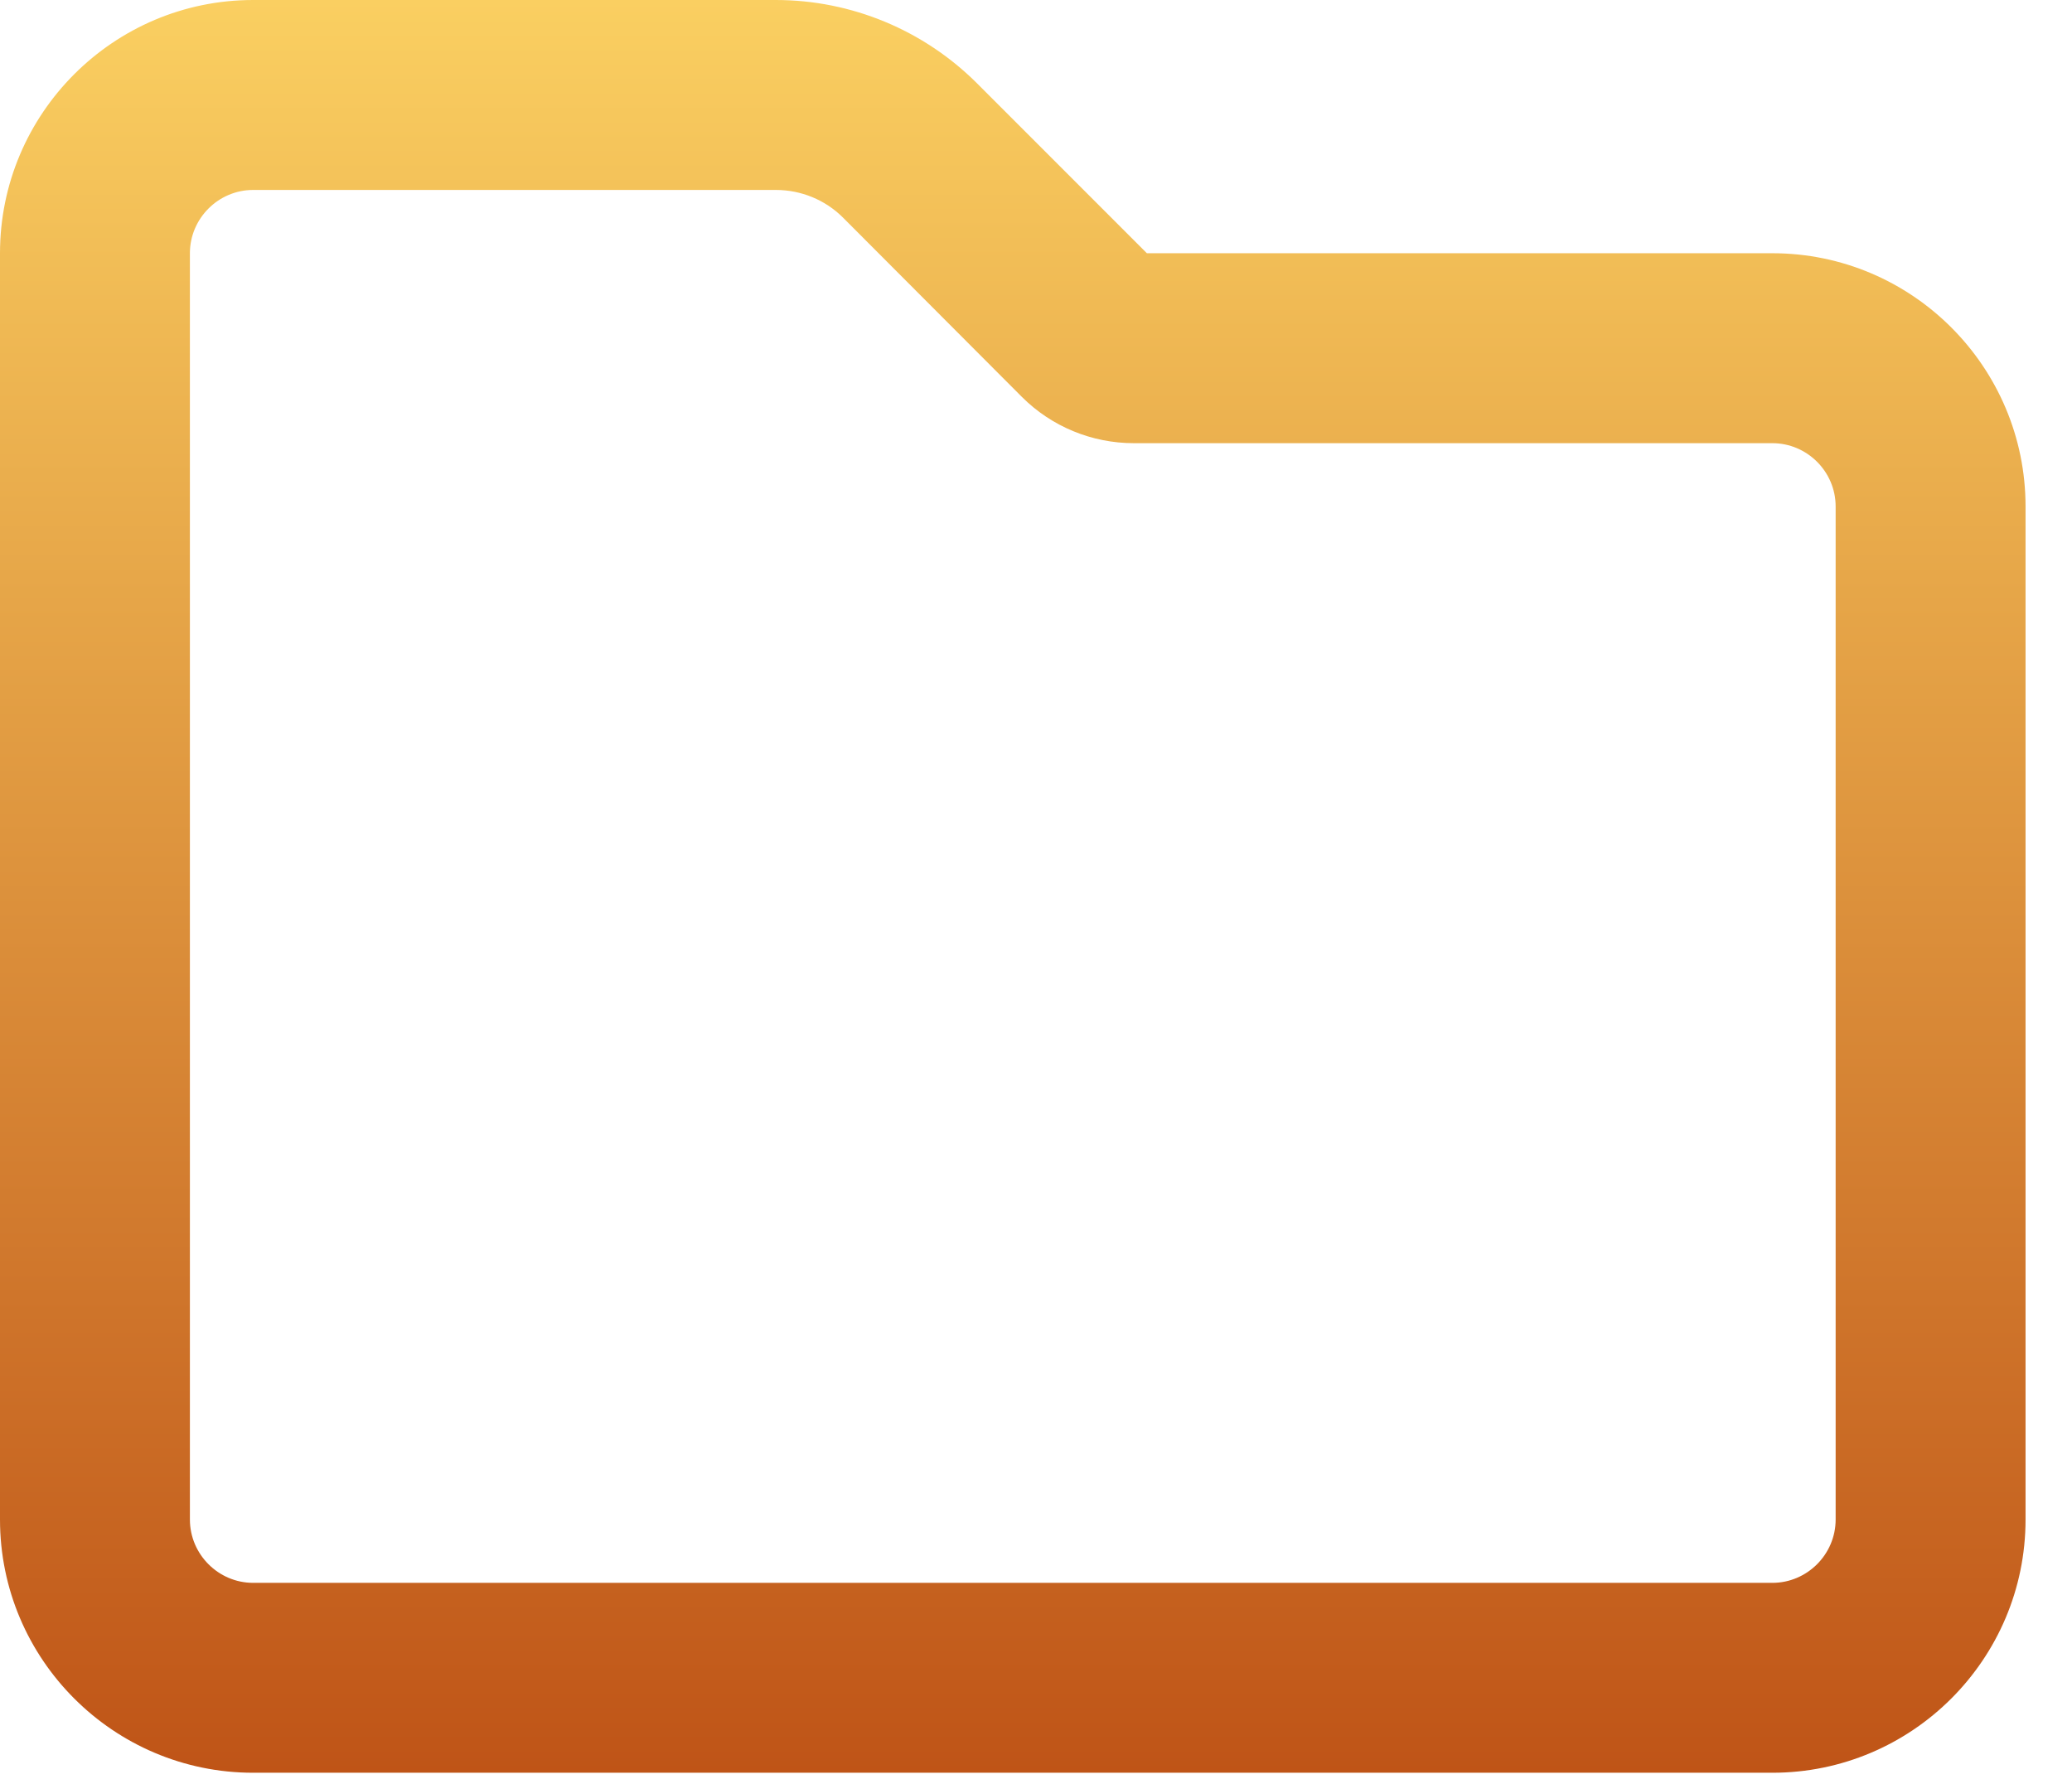
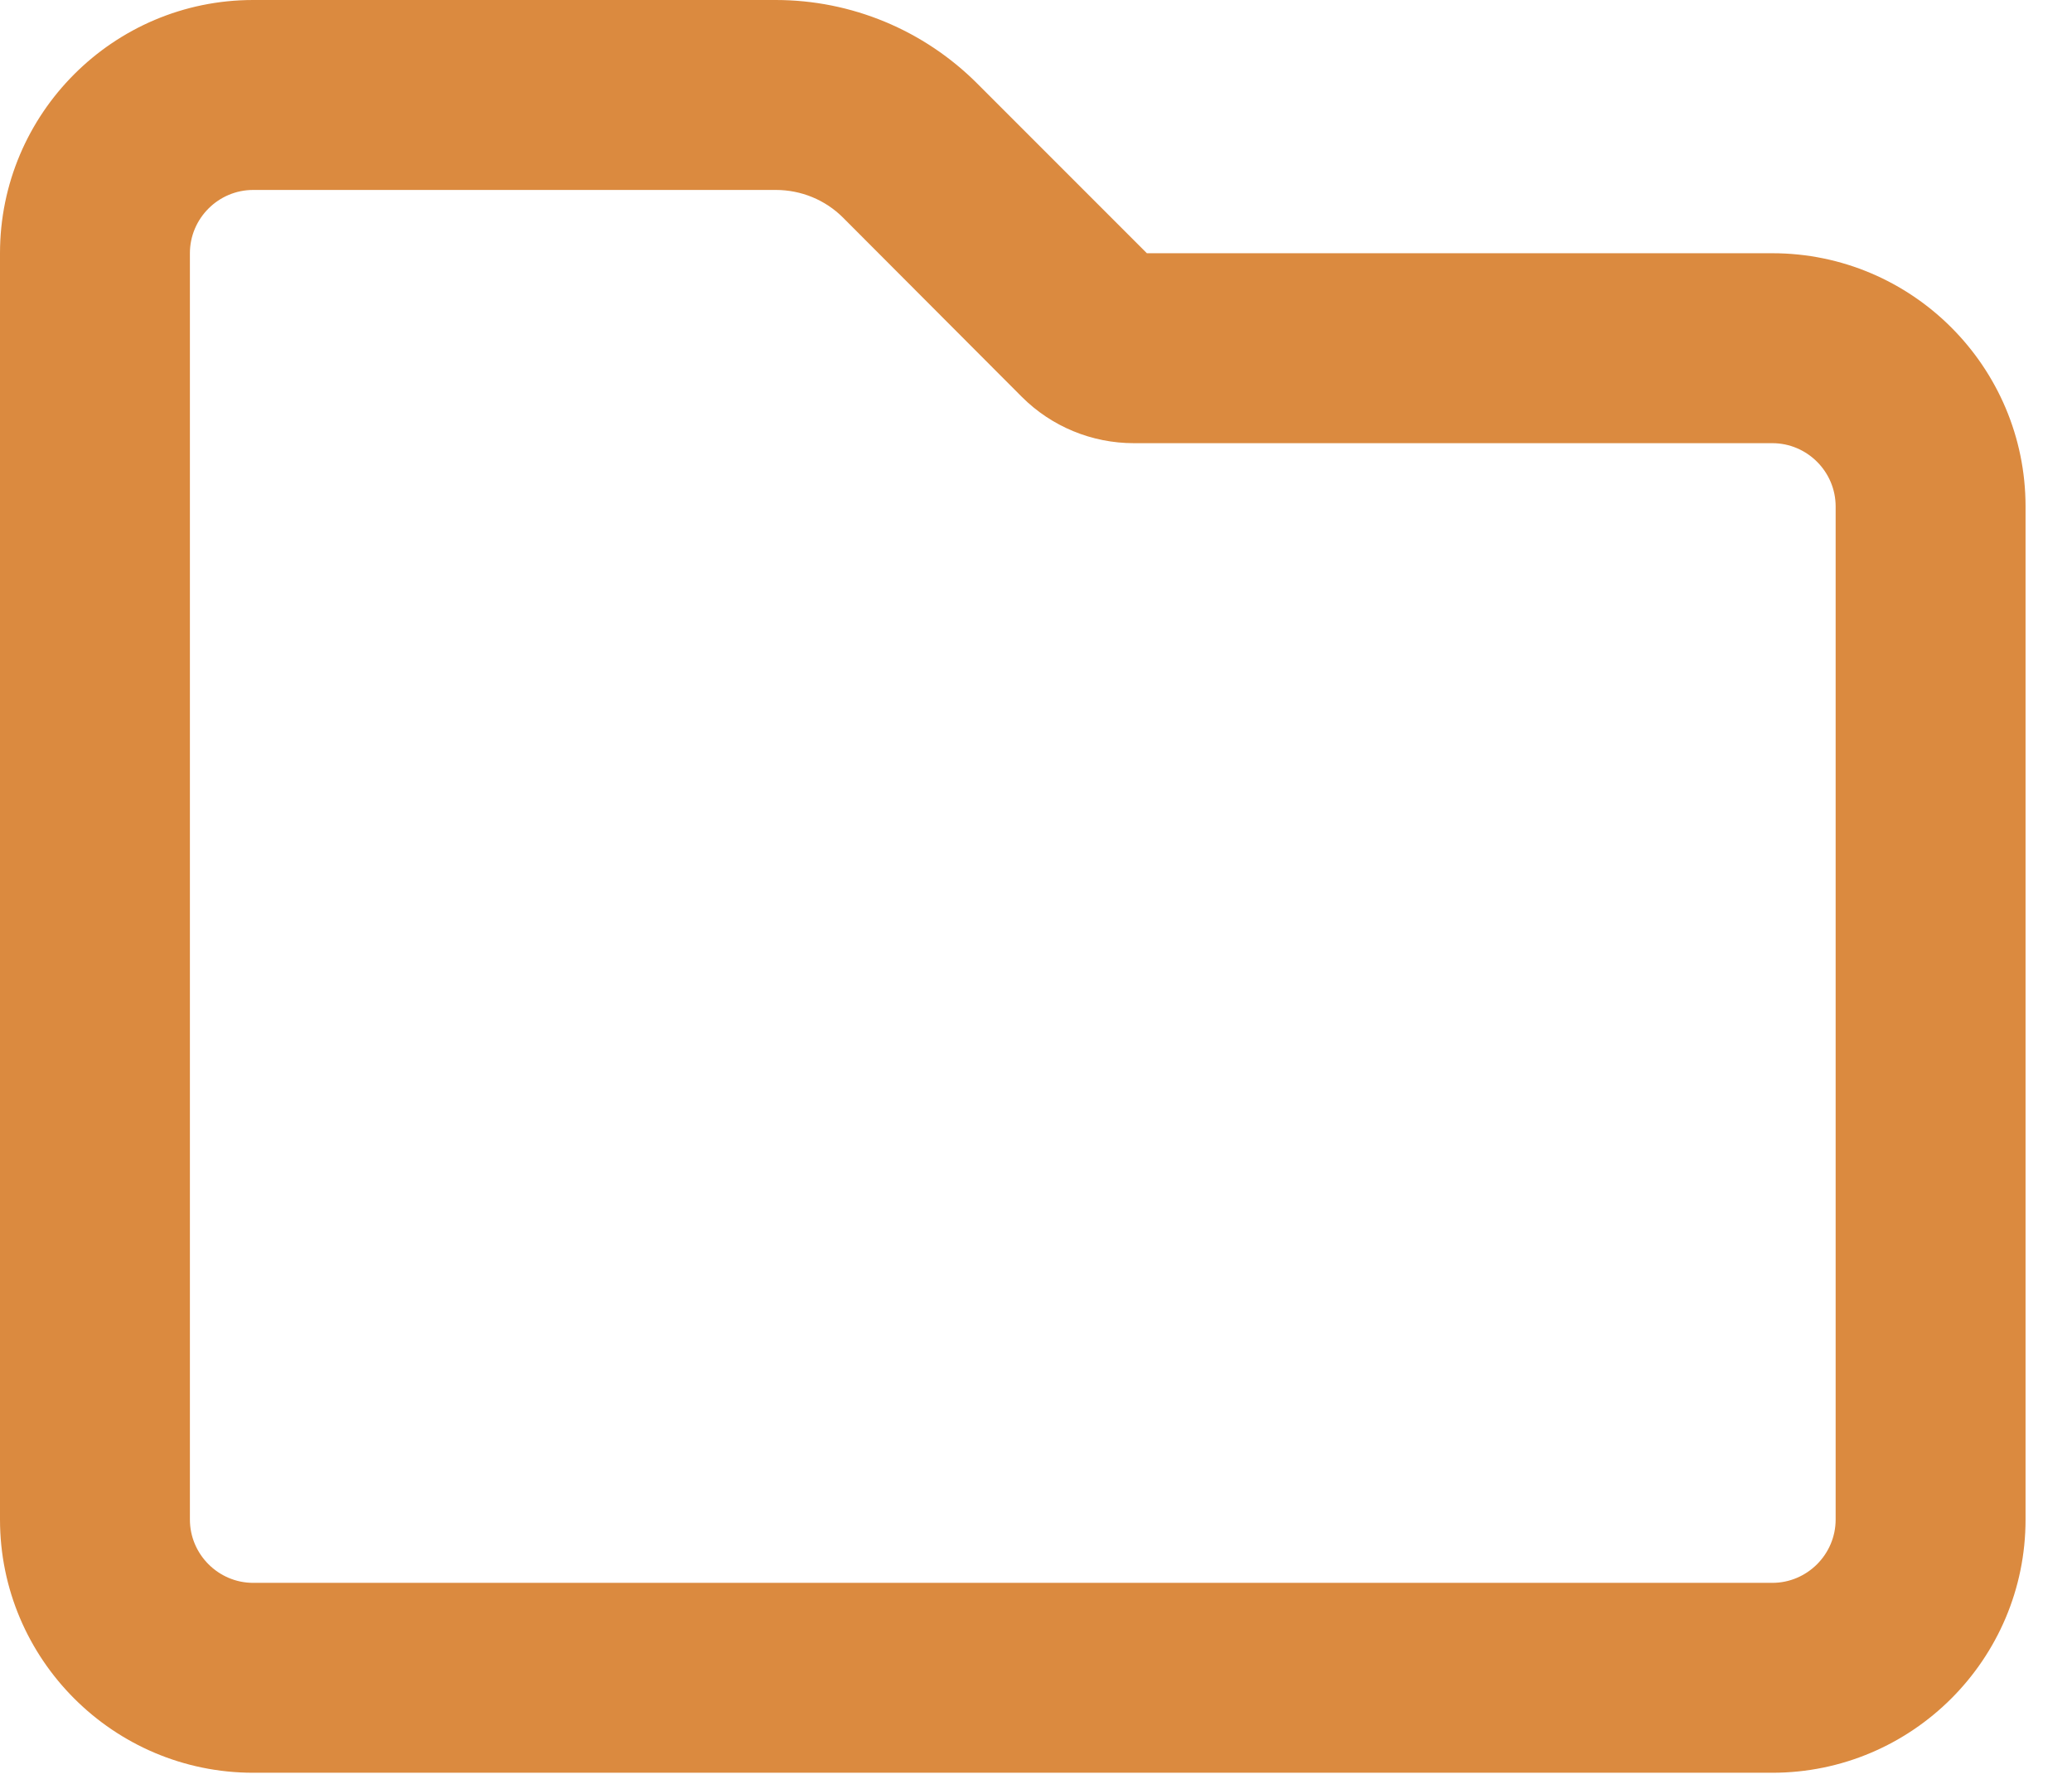
<svg xmlns="http://www.w3.org/2000/svg" width="43" height="37" viewBox="0 0 43 37" fill="none">
  <path d="M0 5.254C0 2.356 2.356 0 5.254 0H16.1C17.668 0 19.171 0.624 20.279 1.732L23.801 5.254H36.781C39.68 5.254 42.036 7.611 42.036 10.509V31.527C42.036 34.425 39.68 36.781 36.781 36.781H5.254C2.356 36.781 0 34.425 0 31.527V5.254ZM5.254 3.941C4.532 3.941 3.941 4.532 3.941 5.254V31.527C3.941 32.249 4.532 32.841 5.254 32.841H36.781C37.504 32.841 38.095 32.249 38.095 31.527V10.509C38.095 9.786 37.504 9.195 36.781 9.195H23.53C22.66 9.195 21.823 8.851 21.207 8.235L17.496 4.516C17.126 4.146 16.625 3.941 16.1 3.941H5.254Z" fill="url(#paint0_linear_29_49)" />
  <defs>
    <linearGradient id="paint0_linear_29_49" x1="21.018" y1="0" x2="21.018" y2="36.781" gradientUnits="userSpaceOnUse">
-       <stop stop-color="#FACF61" />
-       <stop offset="1" stop-color="#BF5417" />
+       <stop stop-color="#db8a3f" />
+       <stop offset="1" stop-color="#db8a3f" />
    </linearGradient>
  </defs>
</svg>
